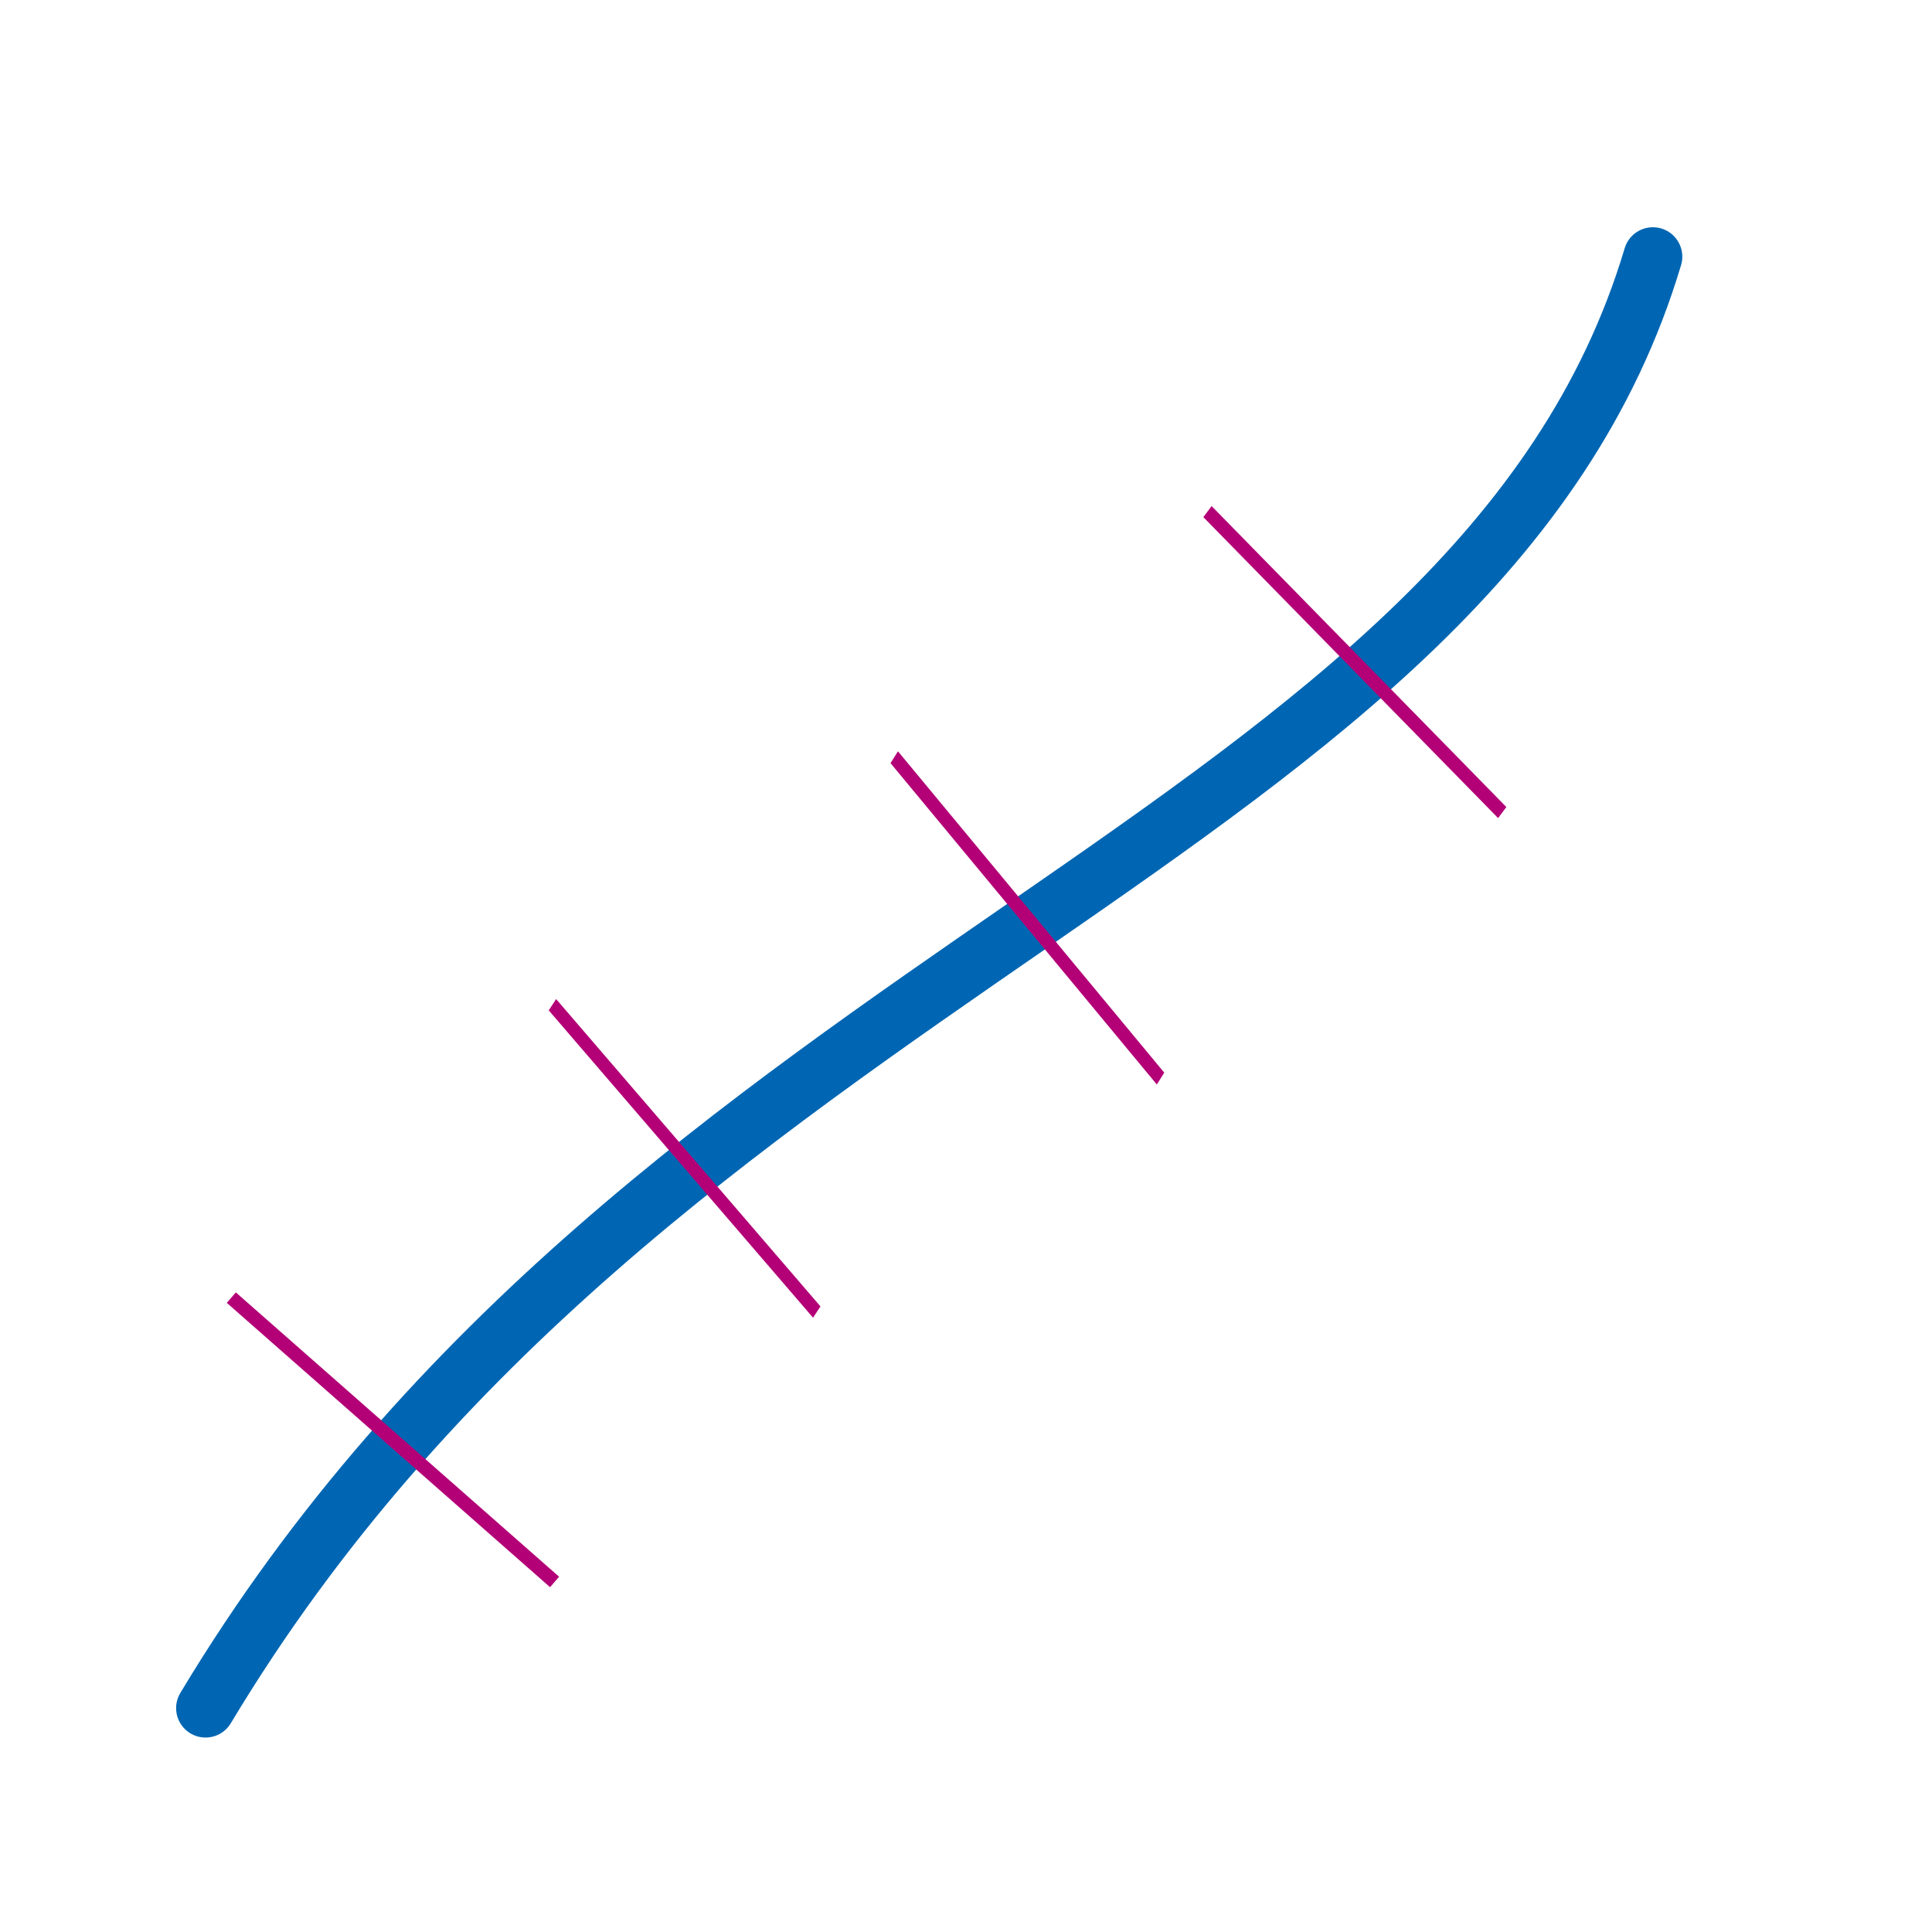
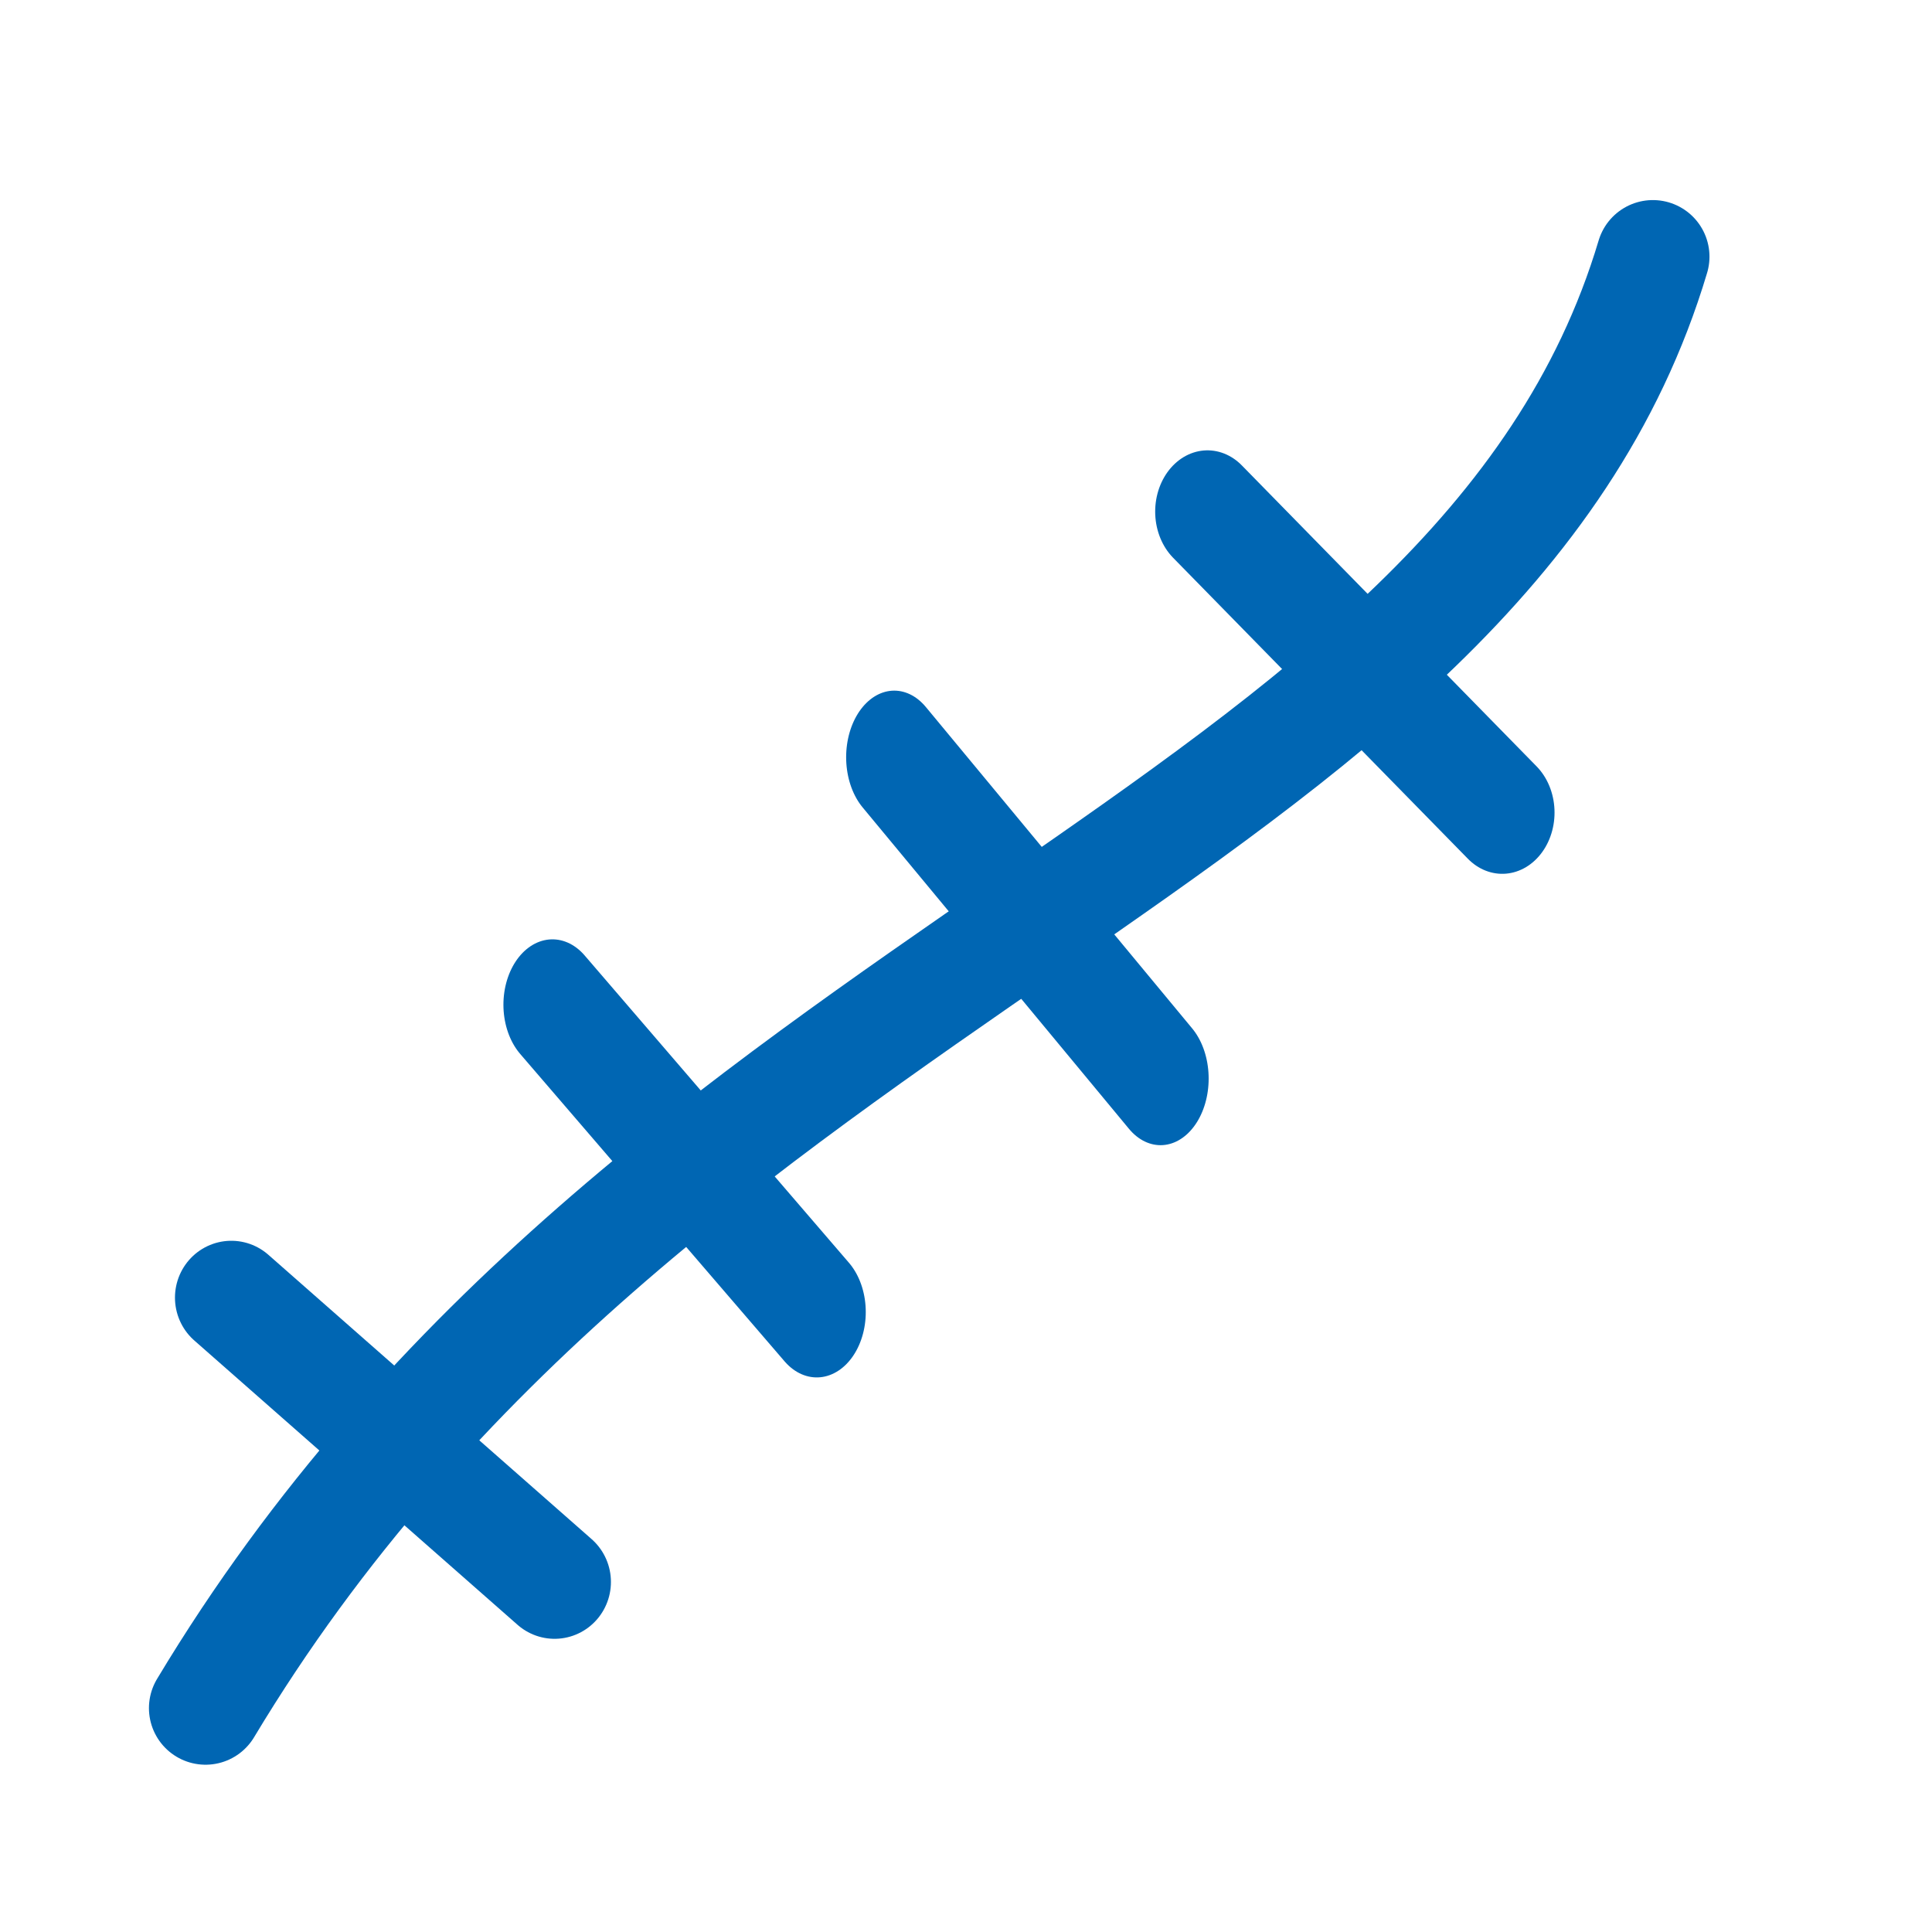
<svg xmlns="http://www.w3.org/2000/svg" version="1.2" width="112.89mm" height="112.89mm" viewBox="0 0 11289 11289" preserveAspectRatio="xMidYMid" fill-rule="evenodd" stroke-width="28.222" stroke-linejoin="round" xml:space="preserve" id="svg116">
  <defs class="ClipPathGroup" id="defs8" />
  <defs class="TextShapeIndex" id="defs12" />
  <defs class="EmbeddedBulletChars" id="defs44" />
  <defs class="TextEmbeddedBitmaps" id="defs46" />
  <g id="g51">
    <g id="id2" class="Master_Slide">
      <g id="bg-id2" class="Background" />
      <g id="bo-id2" class="BackgroundObjects" />
    </g>
  </g>
  <g class="SlideGroup" id="g114">
    <g id="container-id1">
      <g class="Page" id="g108">
        <g class="com.sun.star.drawing.PolyPolygonShape" id="g56">
          <g id="id3">
            <rect class="BoundingBox" x="720" y="816" width="9799" height="9801" id="rect53" style="fill:none;stroke:none" />
          </g>
        </g>
        <g class="com.sun.star.drawing.PolyPolygonShape" id="g61" transform="translate(454.4301,526.1822)">
          <g id="id4">
            <rect class="BoundingBox" x="2698" y="2698" width="5899" height="5899" id="rect58" style="fill:none;stroke:none" />
          </g>
        </g>
        <g class="com.sun.star.drawing.PolyPolygonShape" id="g73" transform="translate(454.4301,526.1822)">
          <g id="id6">
            <rect class="BoundingBox" x="7937" y="1235" width="2121" height="2121" id="rect70" style="fill:none;stroke:none" />
          </g>
        </g>
        <g class="com.sun.star.drawing.PolyPolygonShape" id="g92" transform="translate(454.4301,526.1822)">
          <g id="id9">
            <rect class="BoundingBox" x="1235" y="7937" width="2121" height="2121" id="rect89" style="fill:none;stroke:none" />
          </g>
        </g>
        <g class="com.sun.star.drawing.LineShape" id="g68">
          <rect style="fill:none;stroke:none" id="rect63" height="5898" width="5898" y="3224.182" x="3152.43" class="BoundingBox" />
-           <path style="fill:none;stroke:#0066b3;stroke-width:343.958;stroke-linecap:round;stroke-linejoin:round;stroke-miterlimit:4;stroke-dasharray:none" id="path65-3" d="M 1201.021,9980.793 C 3814.148,5629.49 8633.872,4927.281 9658.022,1499.792" />
-           <path style="fill:none;stroke:#b30077;stroke-width:79.375;stroke-linecap:butt;stroke-linejoin:miter;stroke-miterlimit:4;stroke-dasharray:none;stroke-opacity:1" d="m 669.686,7270.881 c 0,0 1865.555,1626.381 1865.555,1626.381" id="path844" transform="matrix(1.012499,0,0,1.02154,673.5742,154.7343)" />
-           <path transform="matrix(0.8278955,0,0,1.104194,3227.938,-1207.031)" style="fill:none;stroke:#b30077;stroke-width:79.375;stroke-linecap:butt;stroke-linejoin:miter;stroke-miterlimit:4;stroke-dasharray:none;stroke-opacity:1" d="m 2.3653493e-5,6409.856 c 0,0 1865.555,1626.381 1865.555,1626.381" id="path844-6" />
-           <path transform="matrix(0.8340715,0,0,1.154551,5105.565,-3334.884)" style="fill:none;stroke:#b30077;stroke-width:79.375;stroke-linecap:butt;stroke-linejoin:miter;stroke-miterlimit:4;stroke-dasharray:none;stroke-opacity:1" d="m 143.504,6720.782 c 0,0 1865.555,1626.381 1865.555,1626.381" id="path844-5" />
-           <path transform="matrix(0.9232205,0,0,1.0813,5244.848,-8622.641)" style="fill:none;stroke:#b30077;stroke-width:79.375;stroke-linecap:butt;stroke-linejoin:miter;stroke-miterlimit:4;stroke-dasharray:none;stroke-opacity:1" d="m 1961.225,10738.9 c 0,0 1865.555,1626.382 1865.555,1626.382" id="path844-62" />
+           <path style="fill:none;stroke:#0066b3;stroke-width:661.458;stroke-linecap:round;stroke-linejoin:round;stroke-miterlimit:4;stroke-dasharray:none" id="path65-3" d="M 1201.021,9980.793 C 3814.148,5629.49 8633.872,4927.281 9658.022,1499.792" />
+           <path style="fill:none;stroke:#0066b3;stroke-width:650.395;stroke-linecap:round;stroke-linejoin:miter;stroke-miterlimit:4;stroke-dasharray:none;stroke-opacity:1" d="m 669.686,7270.881 c 0,0 1865.555,1626.381 1865.555,1626.381" id="path844" transform="matrix(1.012499,0,0,1.02154,673.5742,154.7343)" />
+           <path transform="matrix(0.8278955,0,0,1.104194,3227.938,-1207.031)" style="fill:none;stroke:#0066b3;stroke-width:691.818;stroke-linecap:round;stroke-linejoin:miter;stroke-miterlimit:4;stroke-dasharray:none;stroke-opacity:1" d="m 2.3653493e-5,6409.856 c 0,0 1865.555,1626.381 1865.555,1626.381" id="path844-6" />
+           <path transform="matrix(0.8340715,0,0,1.154551,5105.565,-3334.884)" style="fill:none;stroke:#0066b3;stroke-width:674.053;stroke-linecap:round;stroke-linejoin:miter;stroke-miterlimit:4;stroke-dasharray:none;stroke-opacity:1" d="m 143.504,6720.782 c 0,0 1865.555,1626.381 1865.555,1626.381" id="path844-5" />
+           <path transform="matrix(0.9232205,0,0,1.0813,5244.848,-8622.641)" style="fill:none;stroke:#0066b3;stroke-width:662.028;stroke-linecap:round;stroke-linejoin:miter;stroke-miterlimit:4;stroke-dasharray:none;stroke-opacity:1" d="m 1961.225,10738.9 c 0,0 1865.555,1626.382 1865.555,1626.382" id="path844-62" />
        </g>
      </g>
    </g>
  </g>
</svg>
